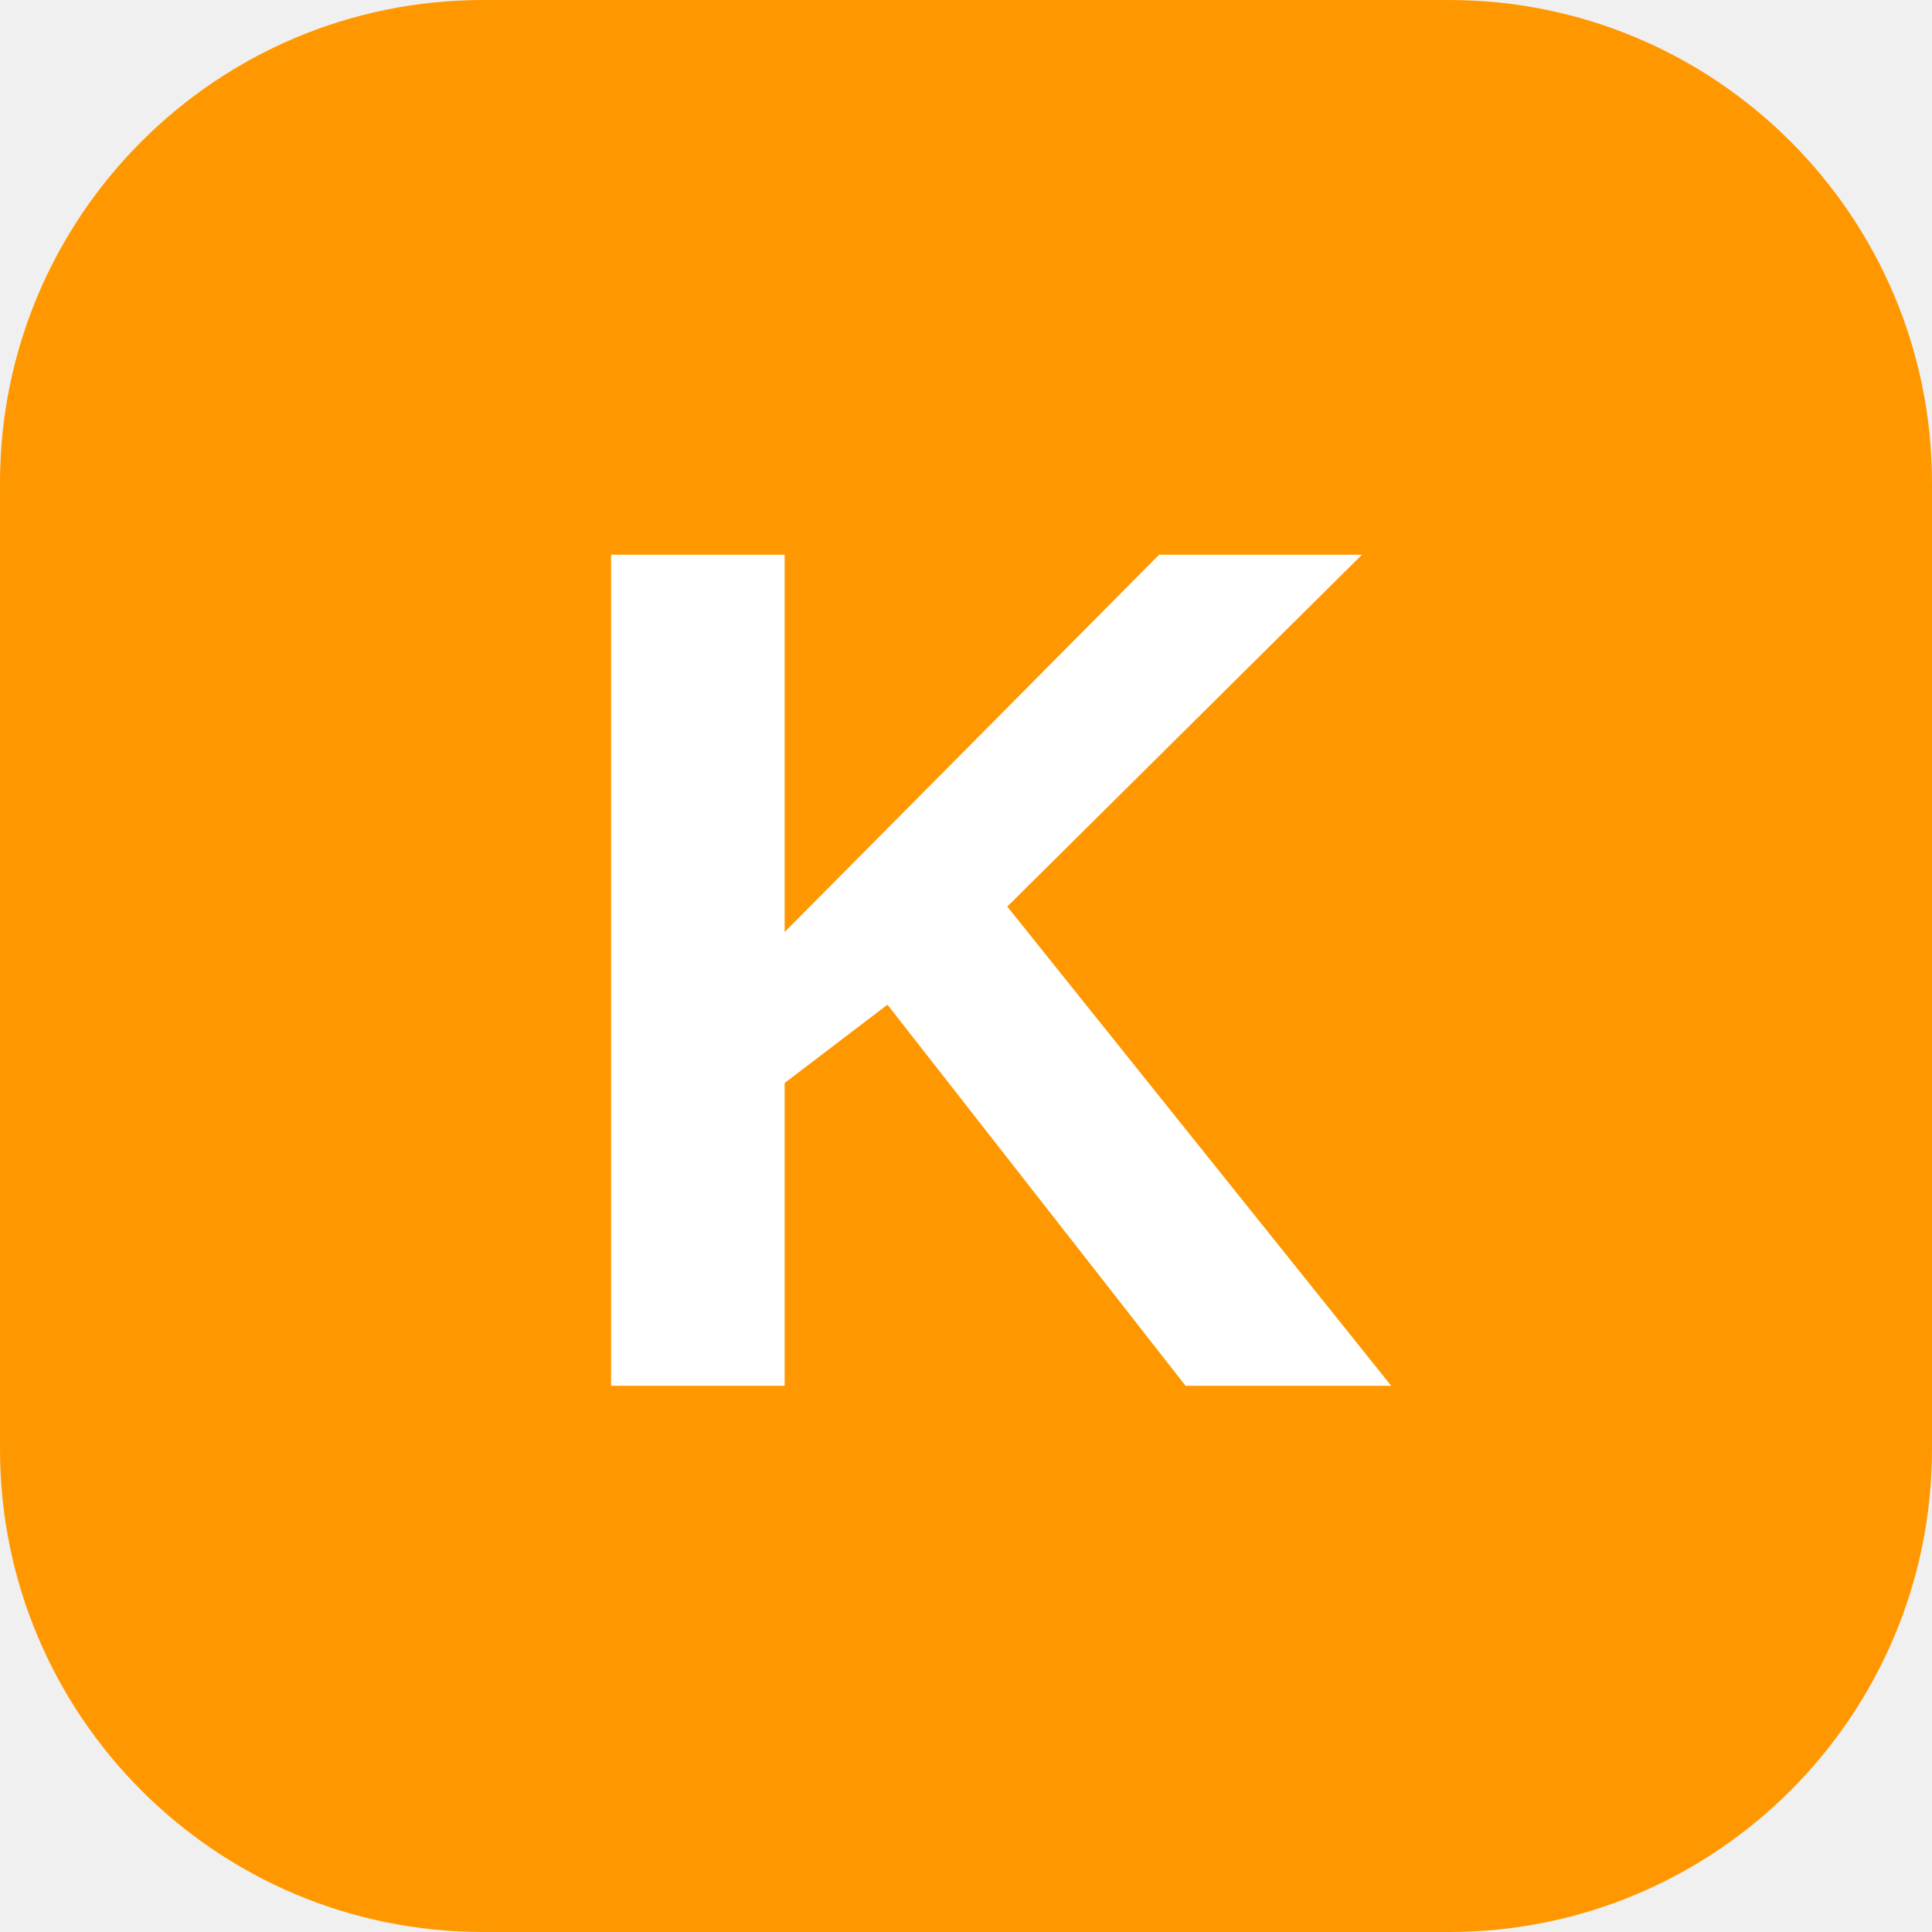
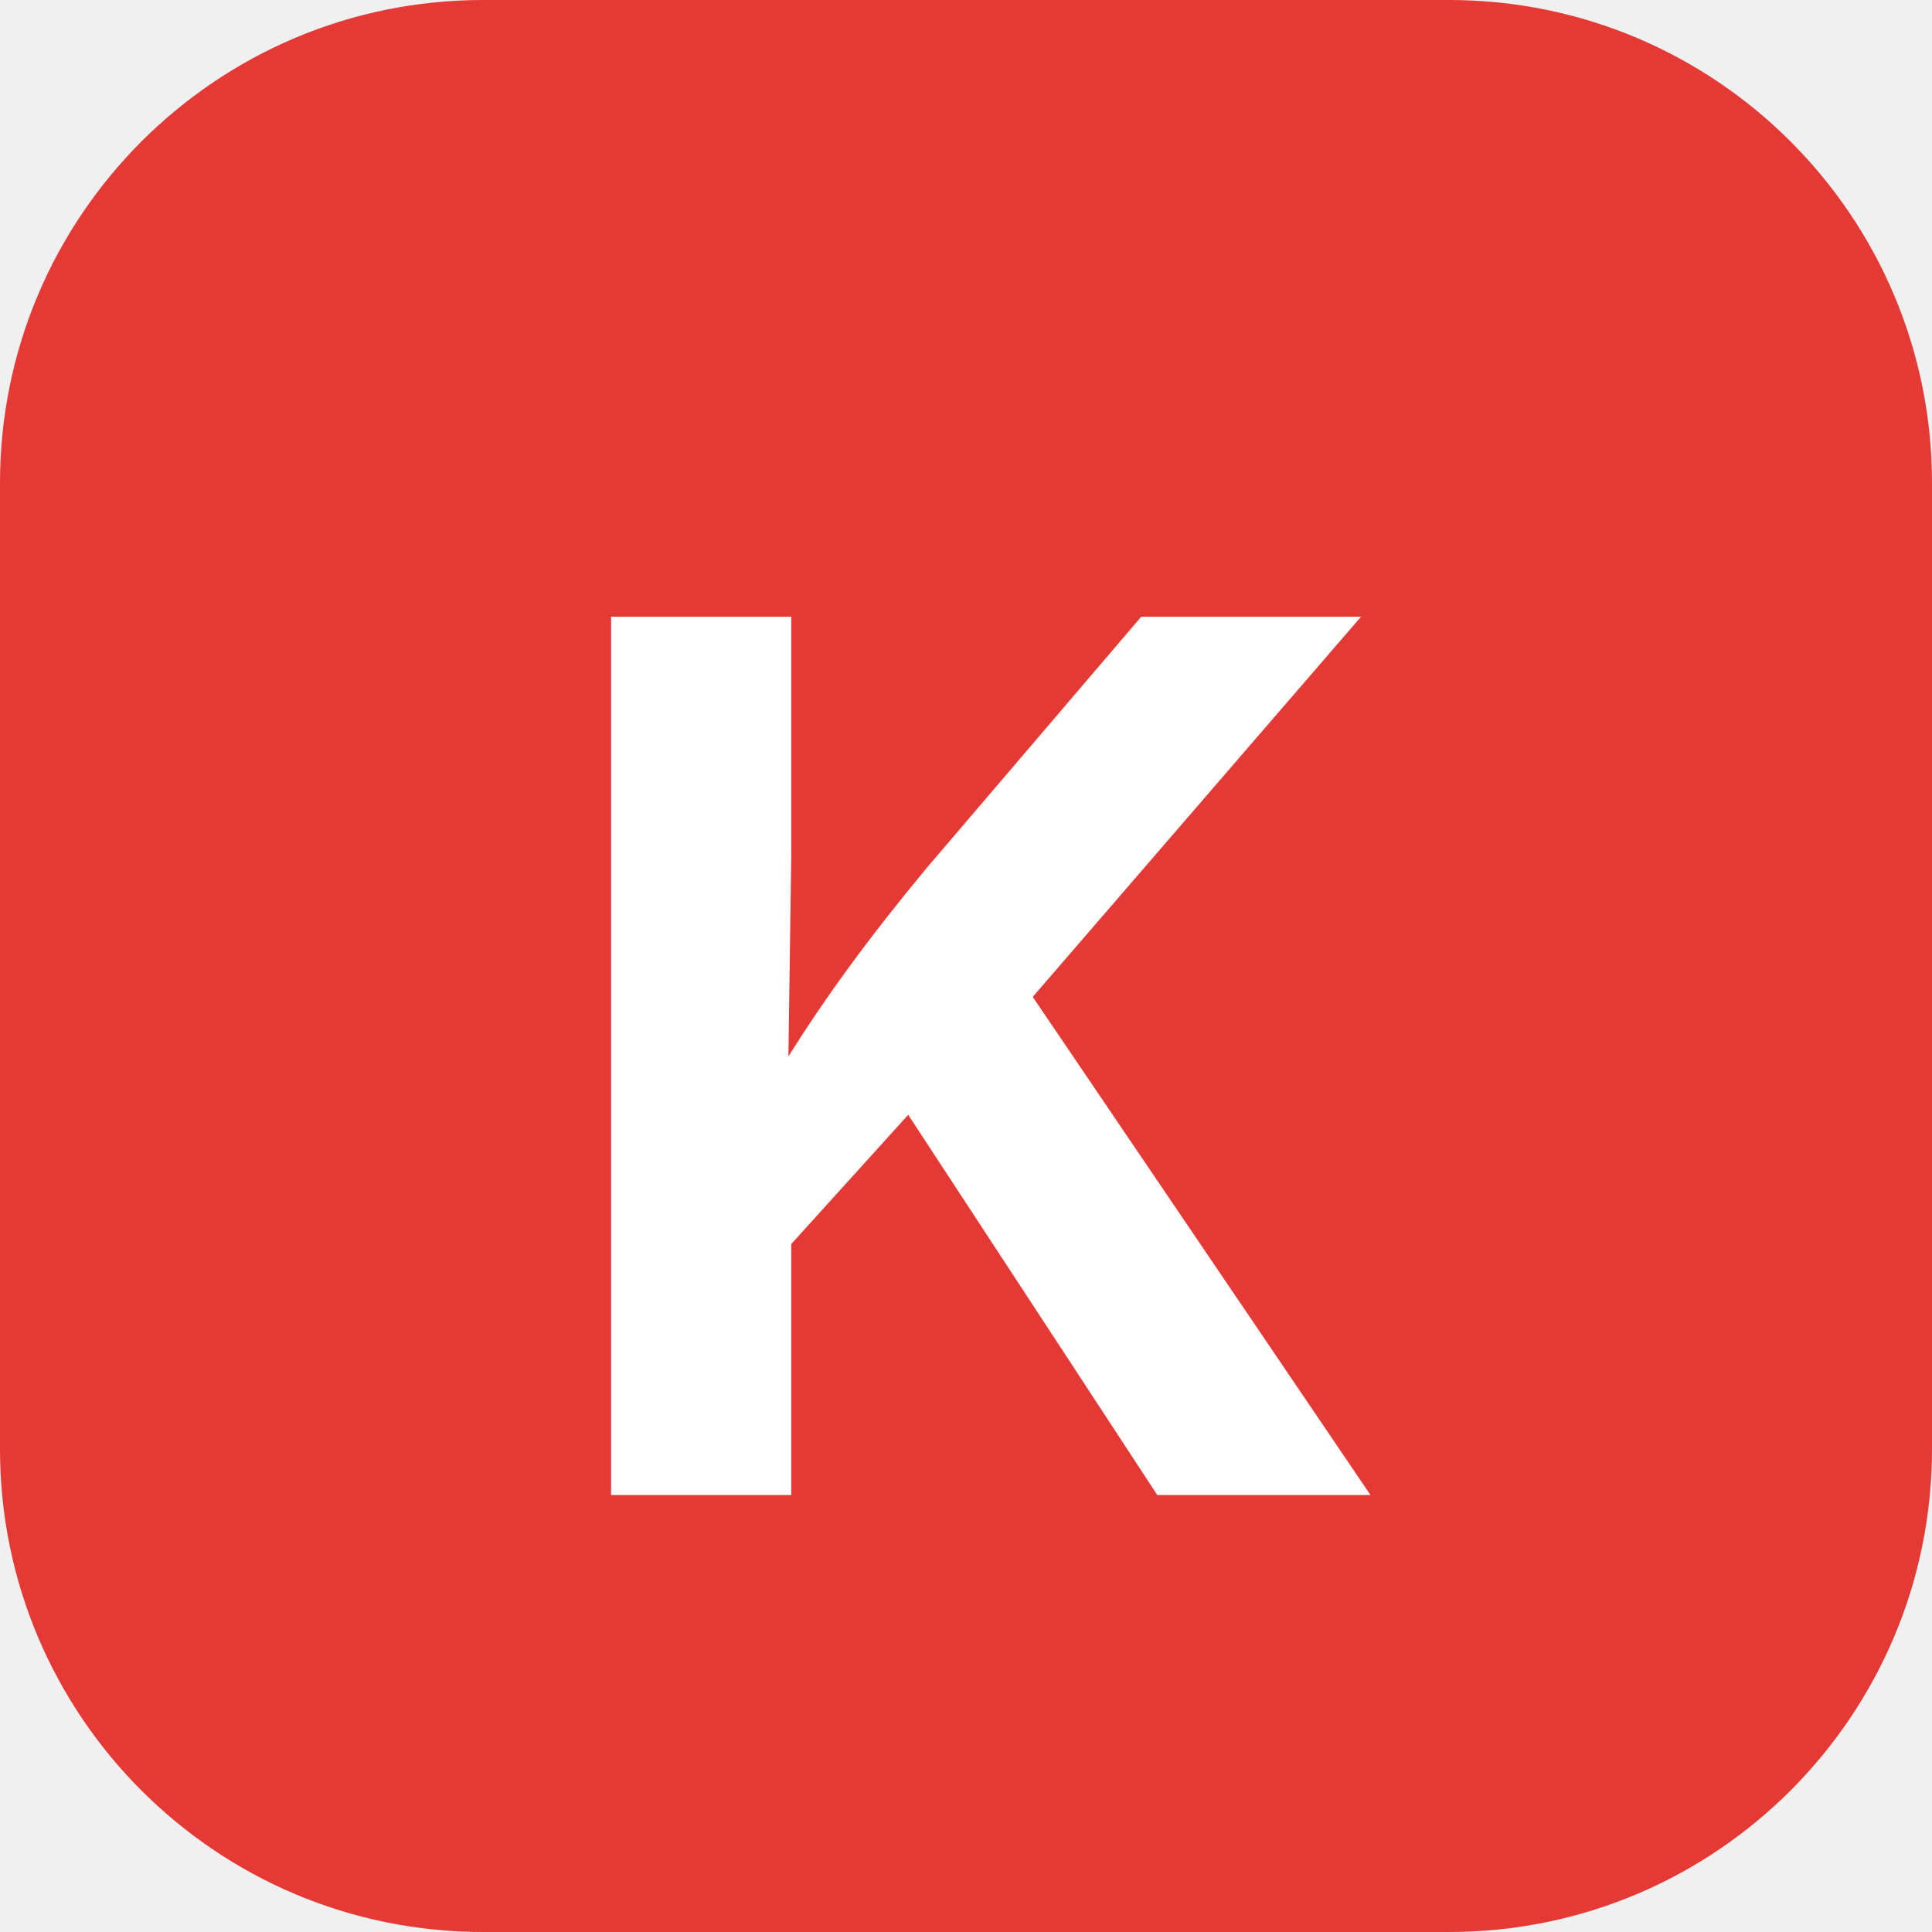
<svg xmlns="http://www.w3.org/2000/svg" viewBox="0 0 32 32">
-   <rect width="32" height="32" rx="8" fill="#FF9800" />
-   <text x="50%" y="54%" dominant-baseline="middle" text-anchor="middle" font-family="Arial,sans-serif" font-weight="bold" font-size="20" fill="white">K</text>
+   <rect width="32" height="32" rx="8" fill="#E53935" />
+   <text x="50%" y="54%" dominant-baseline="middle" text-anchor="middle" font-family="Inter,Arial,sans-serif" font-weight="700" font-size="20" fill="white">K</text>
</svg>
